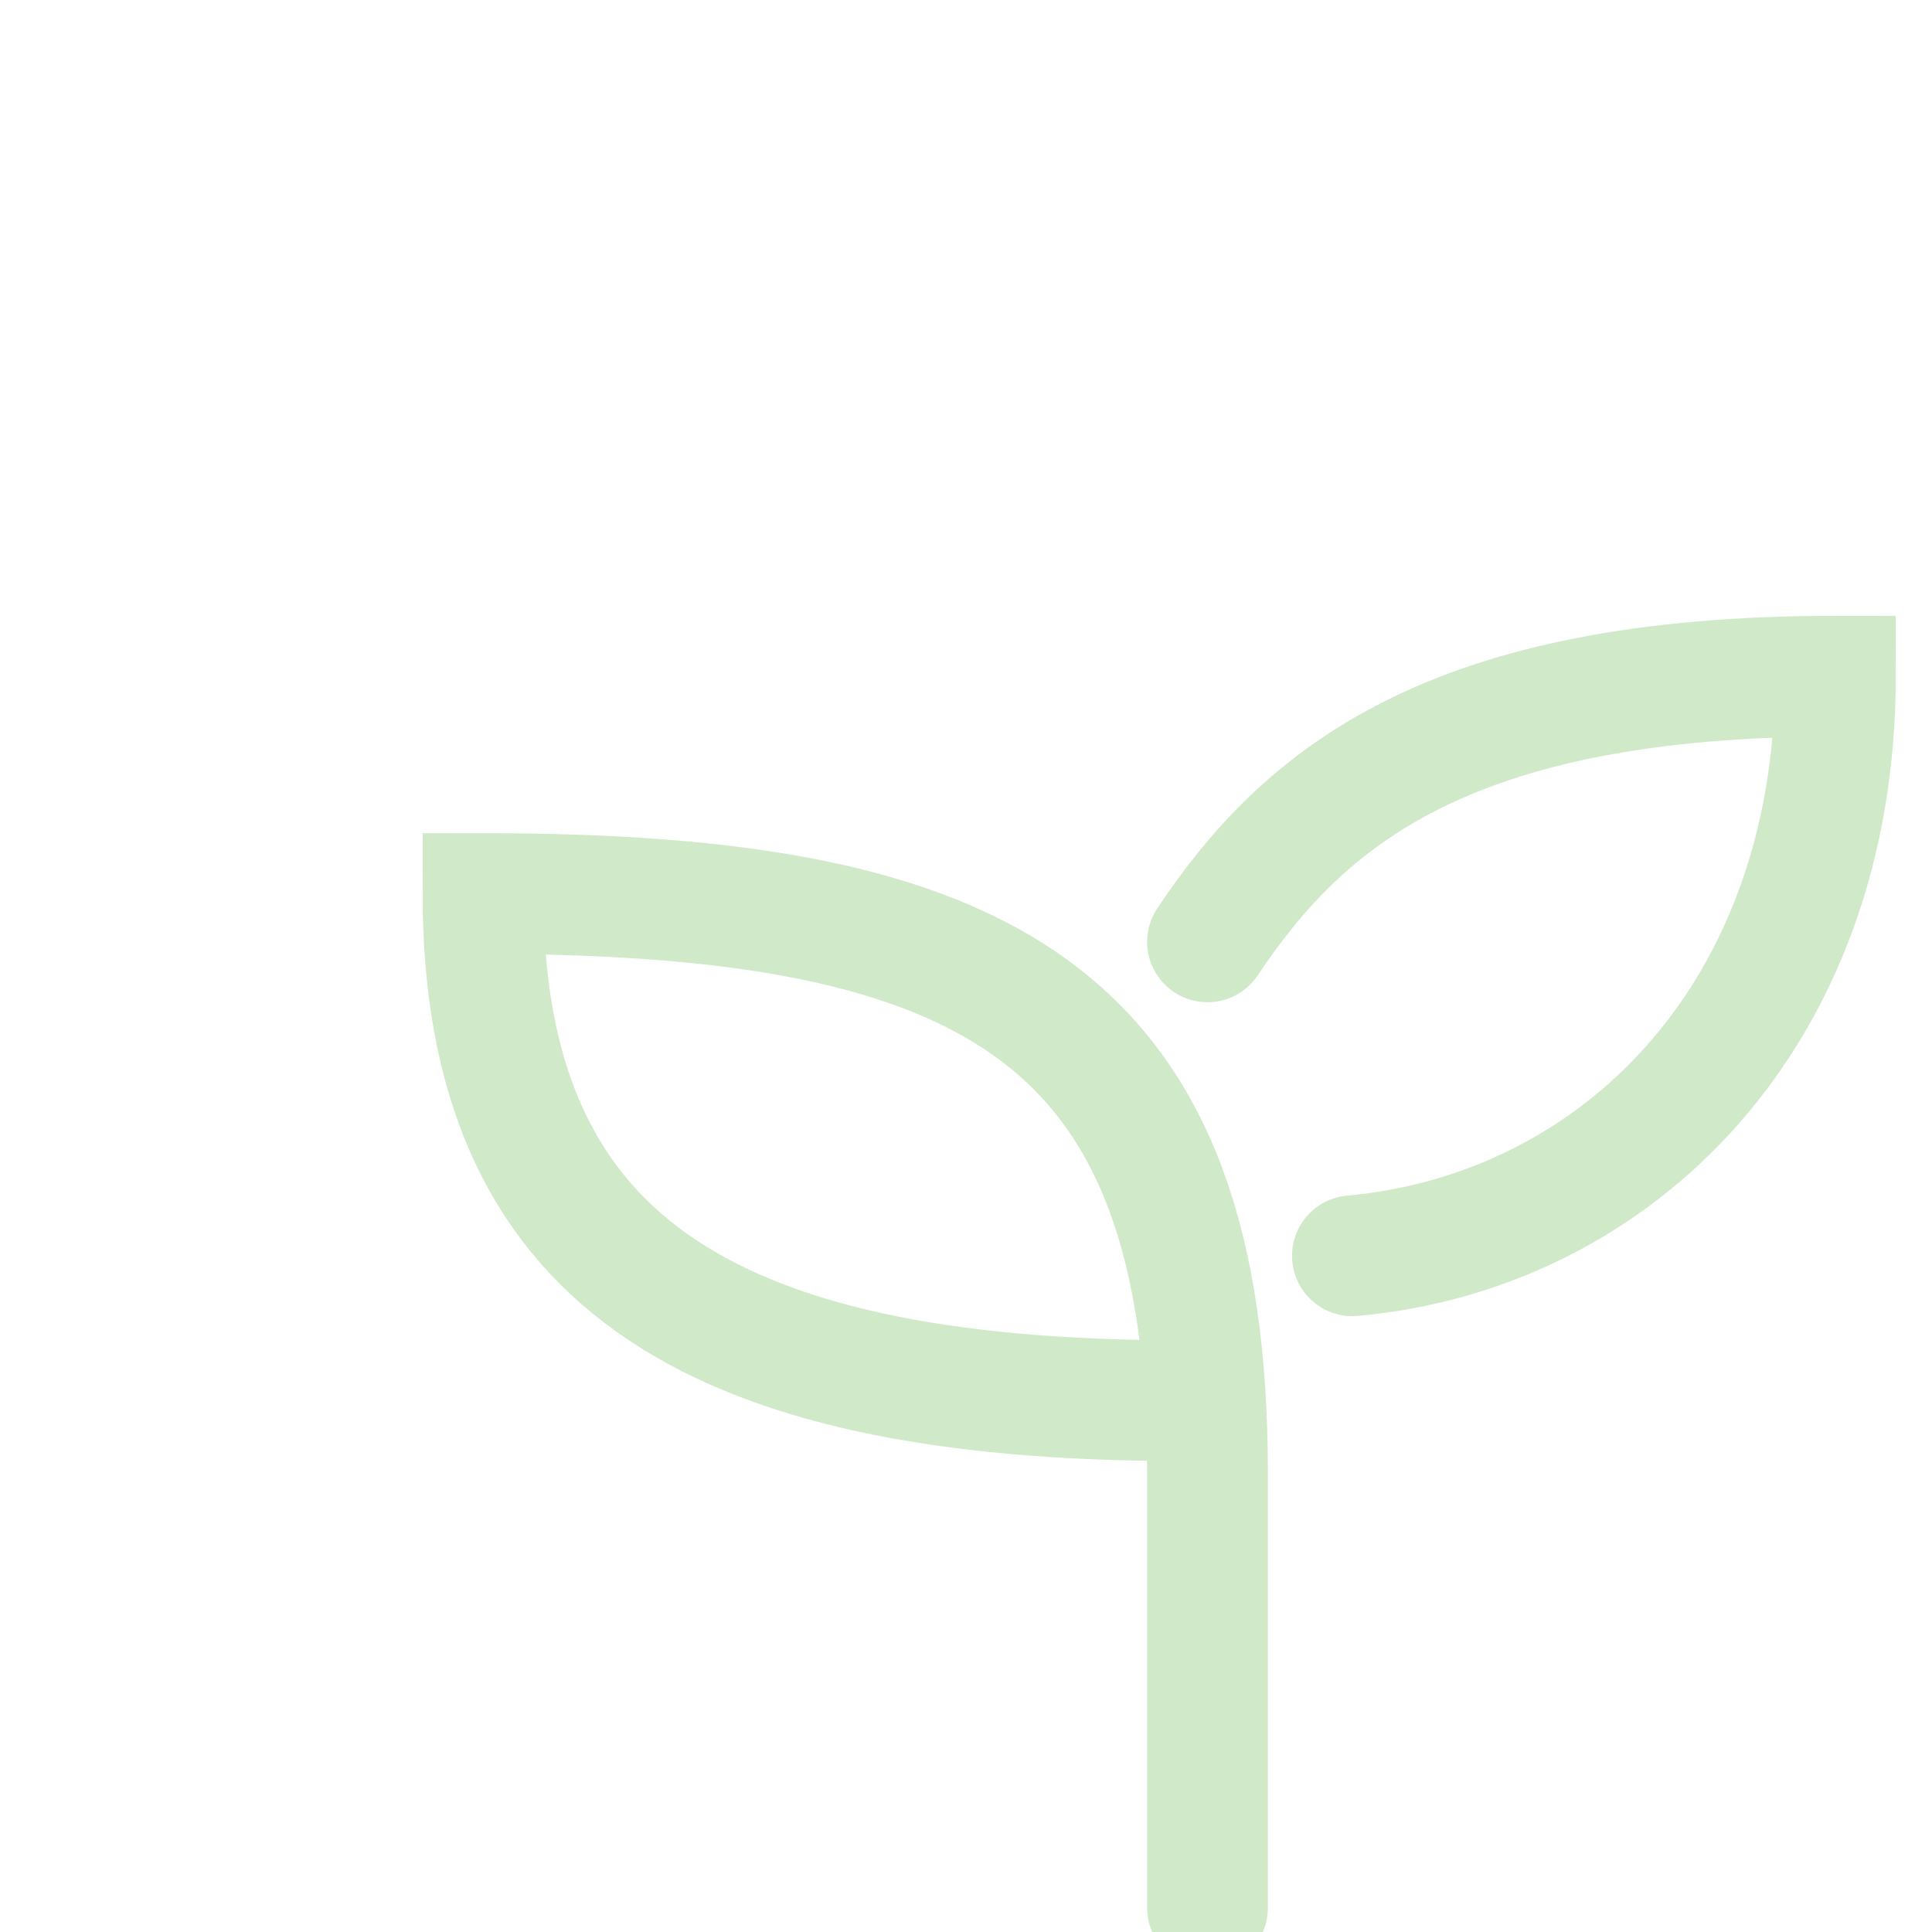
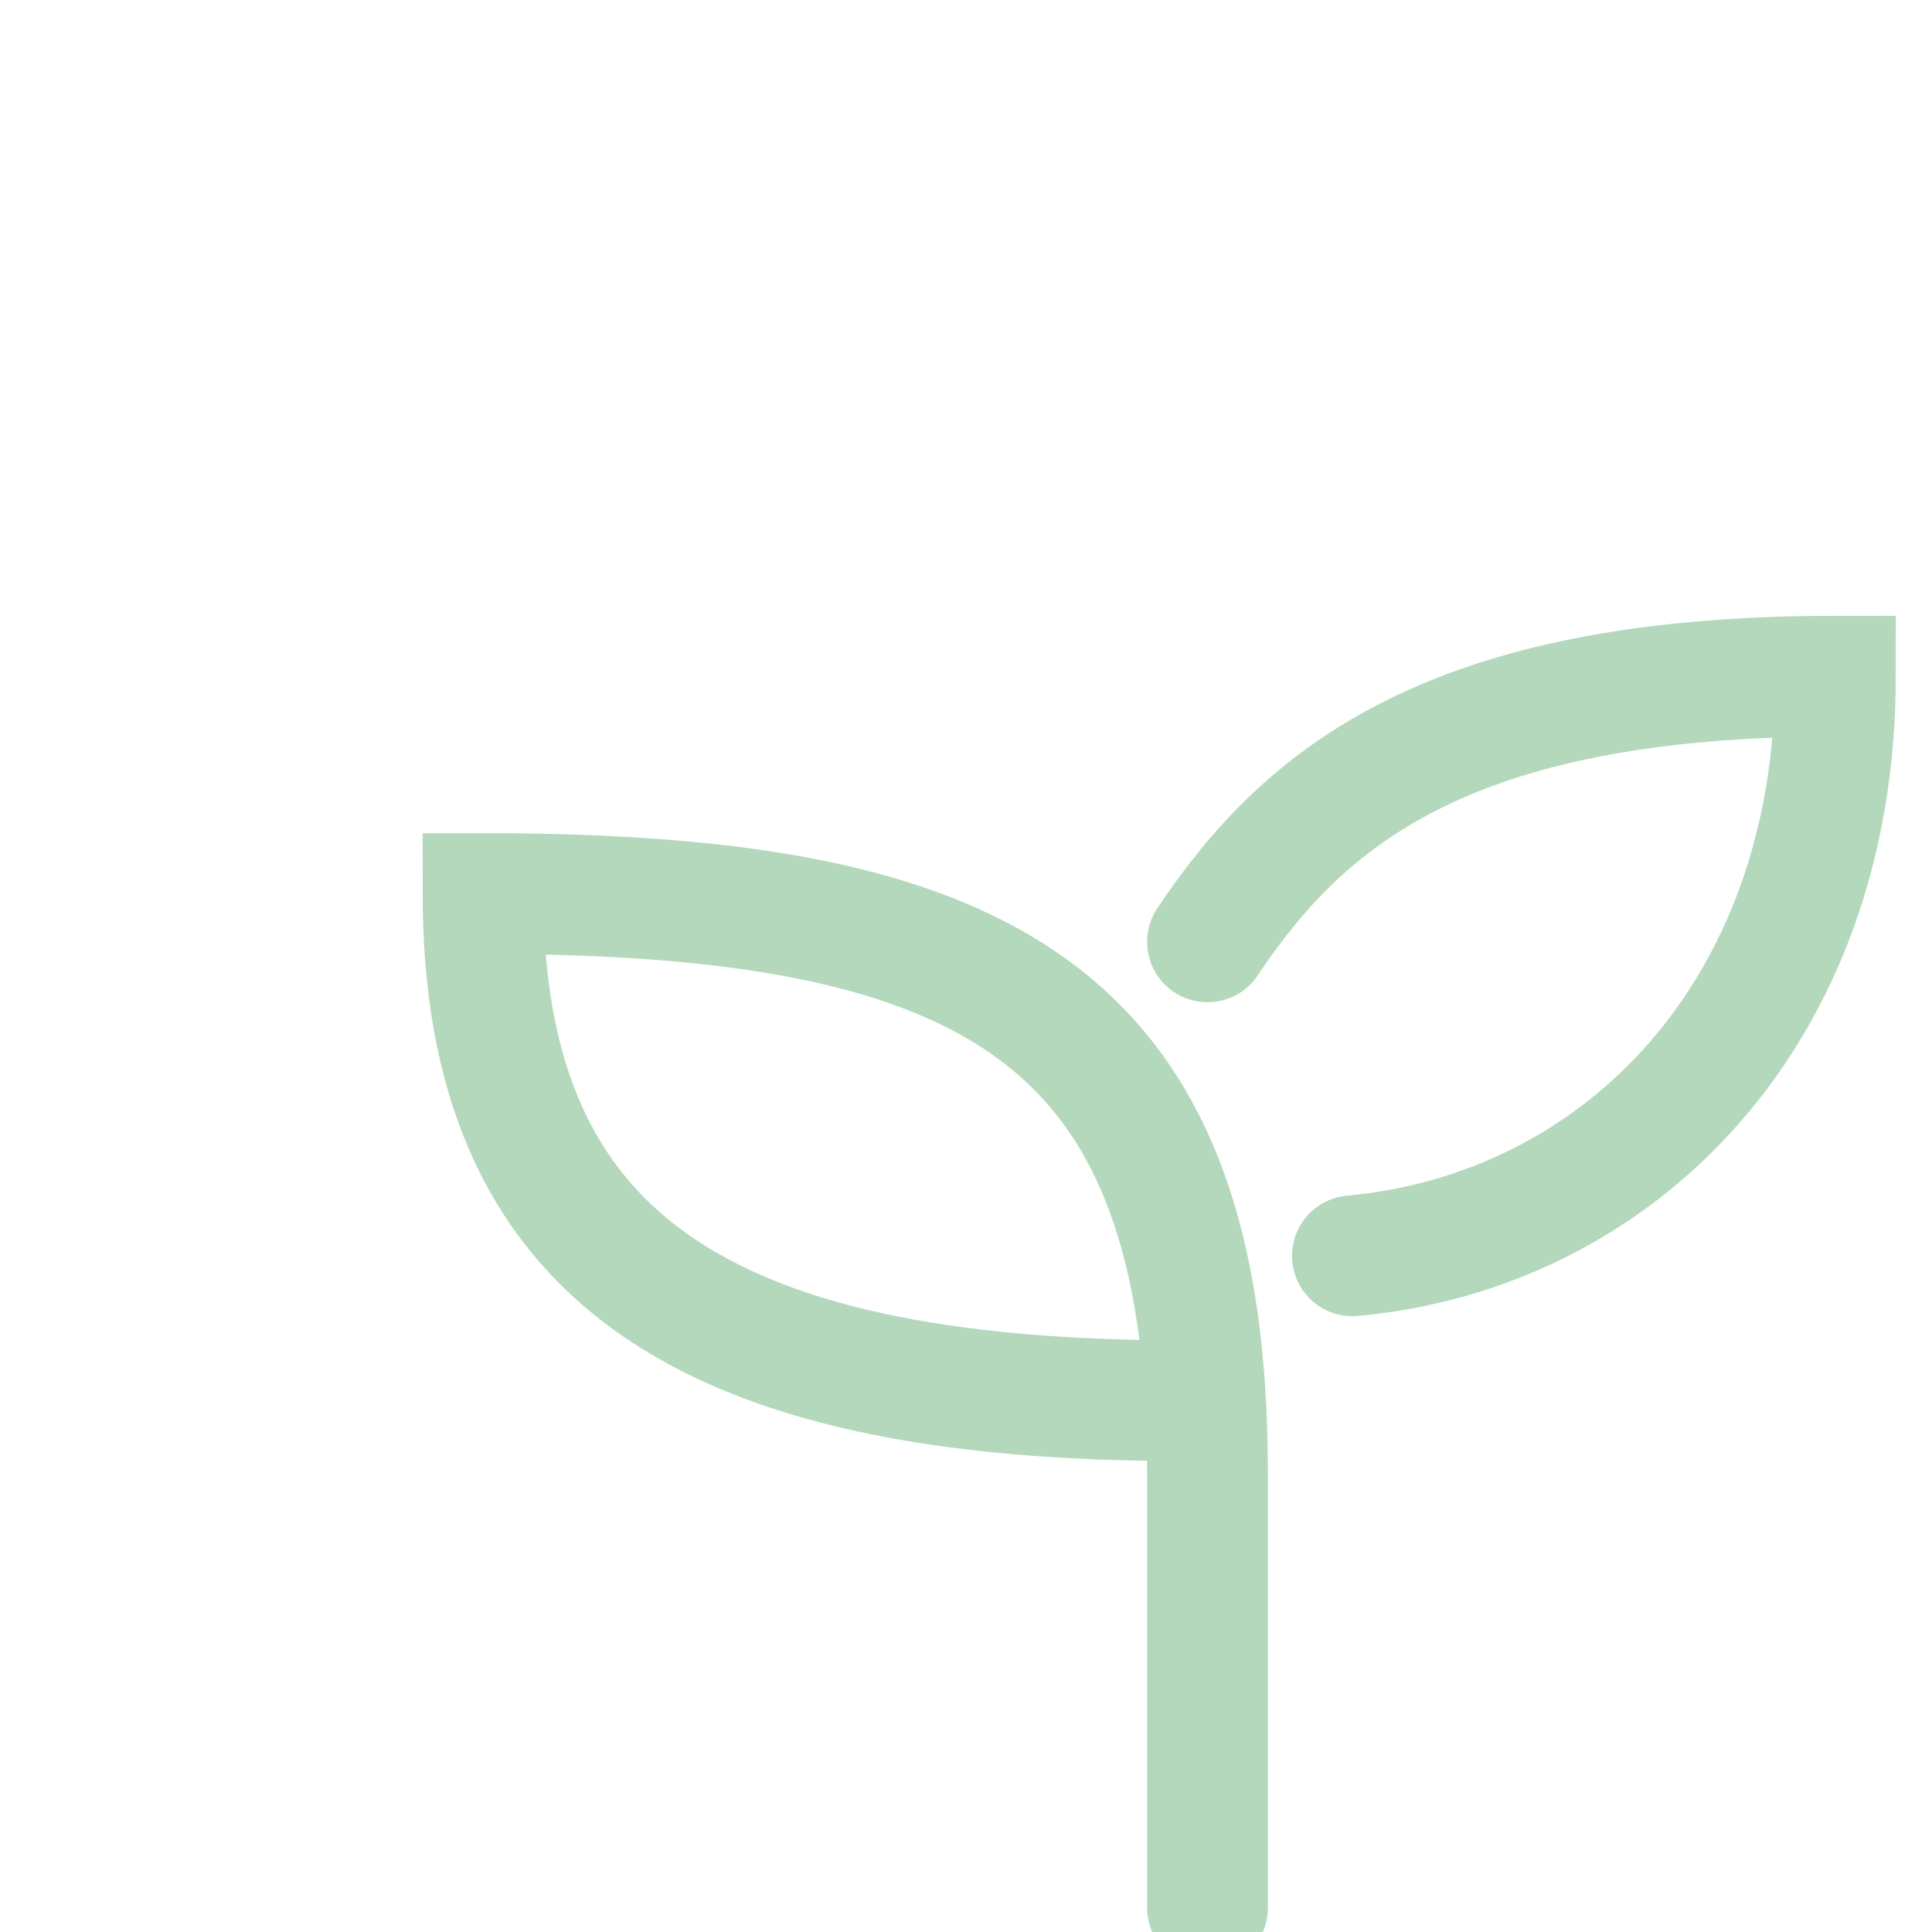
<svg xmlns="http://www.w3.org/2000/svg" version="1.0" width="100" height="100" viewBox="0 0 100 100">
-   <path fill="none" stroke="#d0eac9" stroke-width="5px" stroke-linecap="round" style="transform-origin: center;" transform="scale(1.25)" d="M 50 79 L 50 61 C 50 42 41 37 20 37 C 20 52 29 58 49 58 M 56 52 C 67 51 76 42 76 28 C 60 28 54 33 50 39" />
+   <path fill="none" stroke="#b4d8bb" stroke-width="5px" stroke-linecap="round" style="transform-origin: center;" transform="scale(1.25)" d="M 50 79 L 50 61 C 50 42 41 37 20 37 C 20 52 29 58 49 58 M 56 52 C 67 51 76 42 76 28 C 60 28 54 33 50 39" />
</svg>
